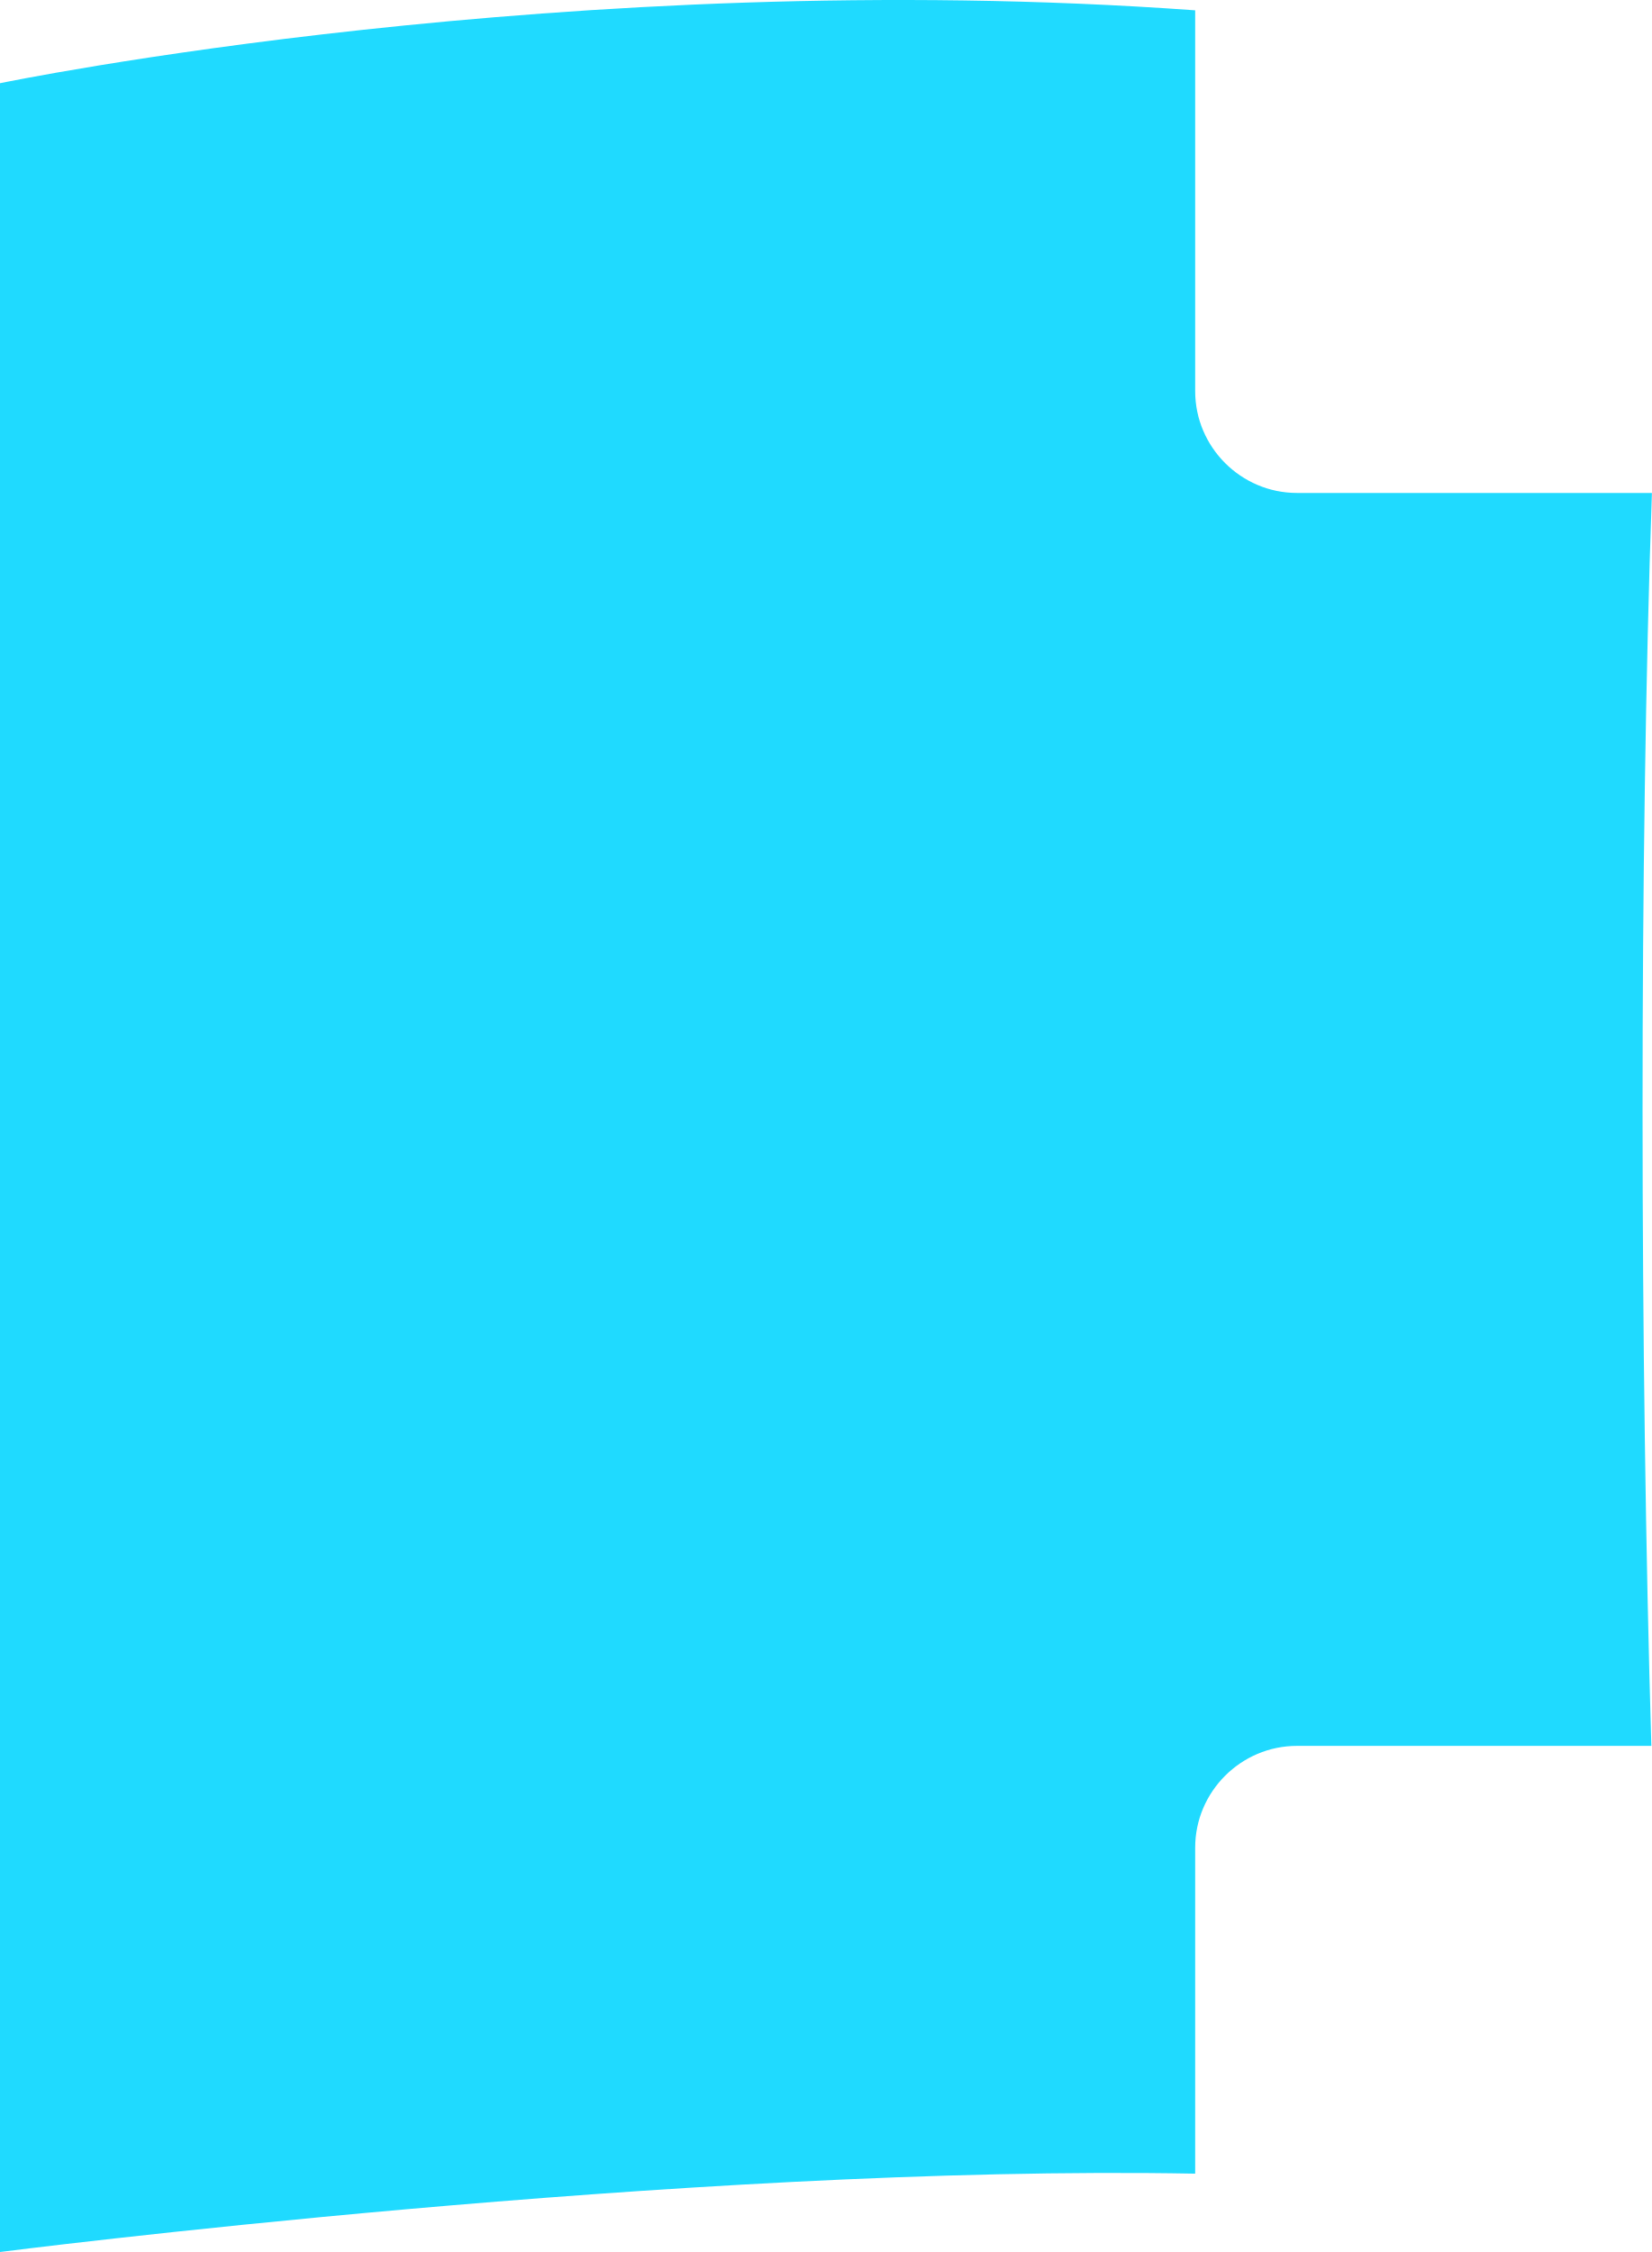
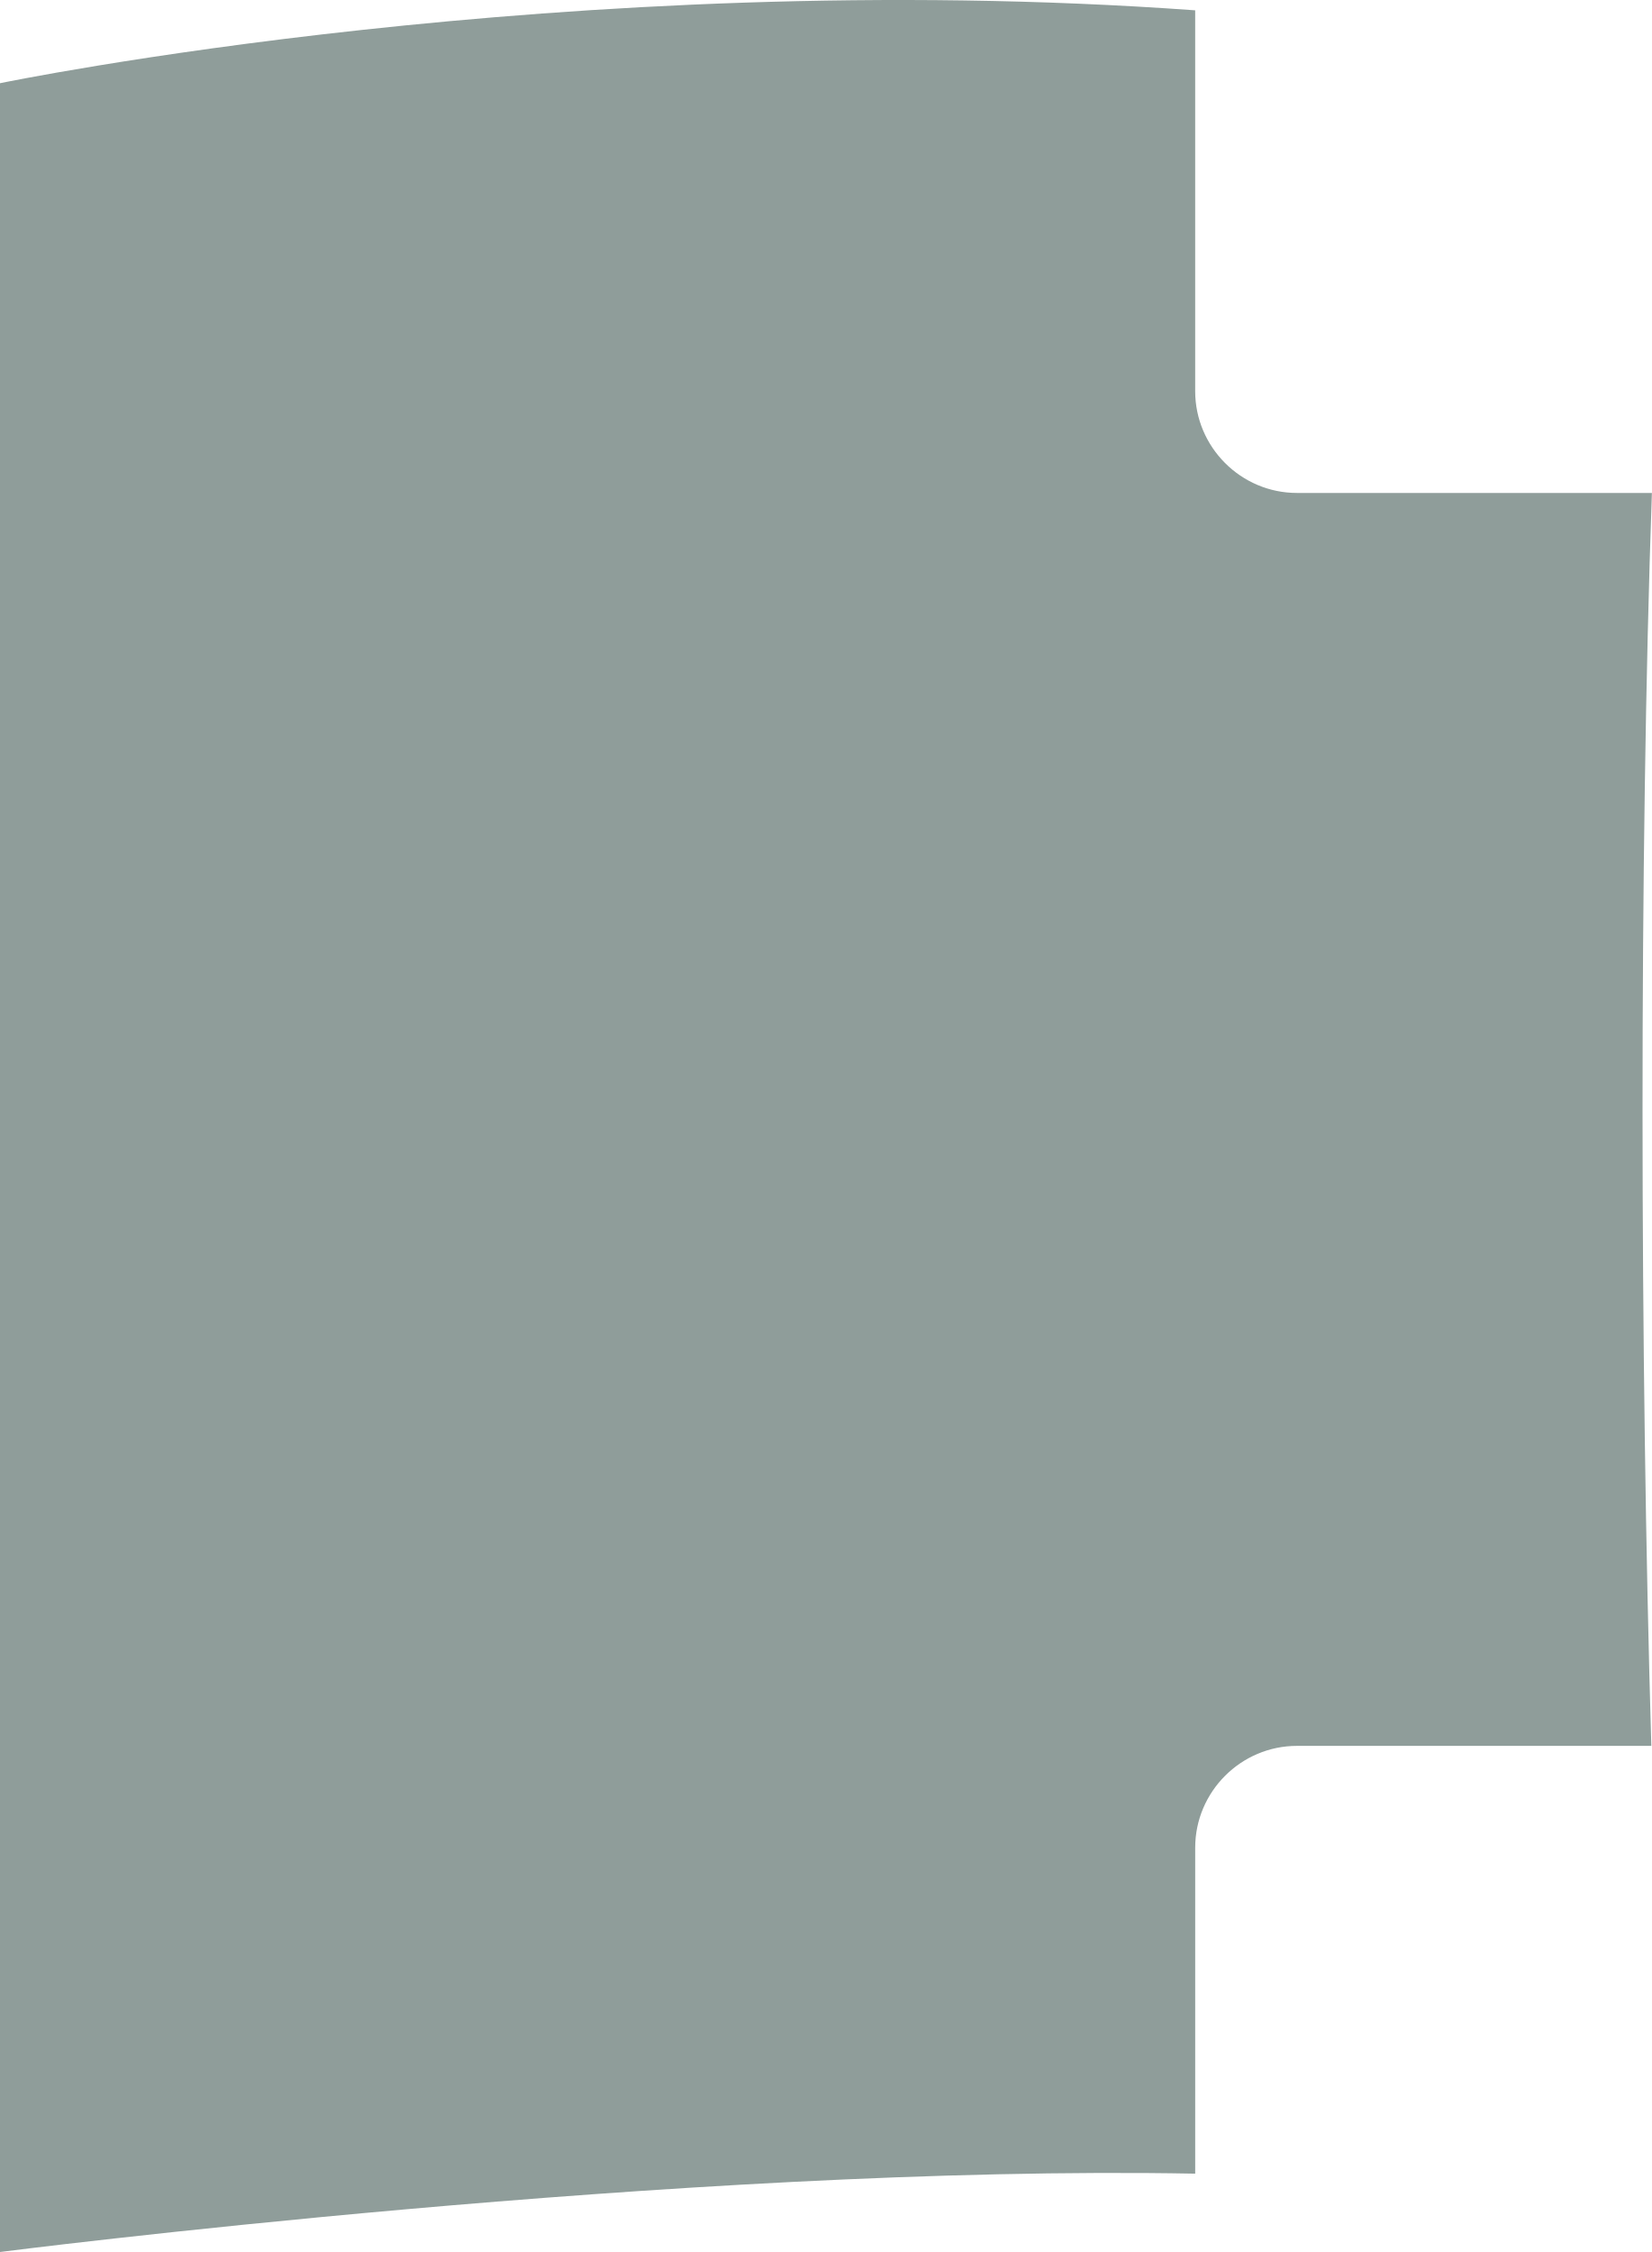
- <svg xmlns="http://www.w3.org/2000/svg" version="1.1" id="Слой_1" x="0px" y="0px" width="70.115px" height="95.58px" viewBox="0 0 70.115 95.58" enable-background="new 0 0 70.115 95.58" xml:space="preserve">
-   <path fill="#1FDAFF" d="M50.728,0.438v16.163c0,2.376,1.944,4.321,4.321,4.321h15.065c-0.543,15.361-0.508,36.871-0.024,53.177  H55.049c-2.377,0-4.321,1.944-4.321,4.321v13.835C29.078,91.851,0,95.58,0,95.58V3.532C0,3.532,24.182-1.482,50.728,0.438z" />
+ <svg xmlns="http://www.w3.org/2000/svg" version="1.1" id="Слой_1" x="0px" y="0px" width="70.115px" height="95.58px" viewBox="0 0 70.115 95.58" style="enable-background:new 0 0 70.115 95.58;" xml:space="preserve">
+   <path style="fill:#8F9D9A;" d="M50.728,0.438v16.163c0,2.376,1.943,4.321,4.32,4.321h15.065  c-0.543,15.361-0.508,36.871-0.024,53.177H55.049c-2.377,0-4.32,1.944-4.32,4.321v13.835C29.078,91.851,0,95.58,0,95.58V3.532  C0,3.532,24.182-1.482,50.728,0.438z" />
</svg>
